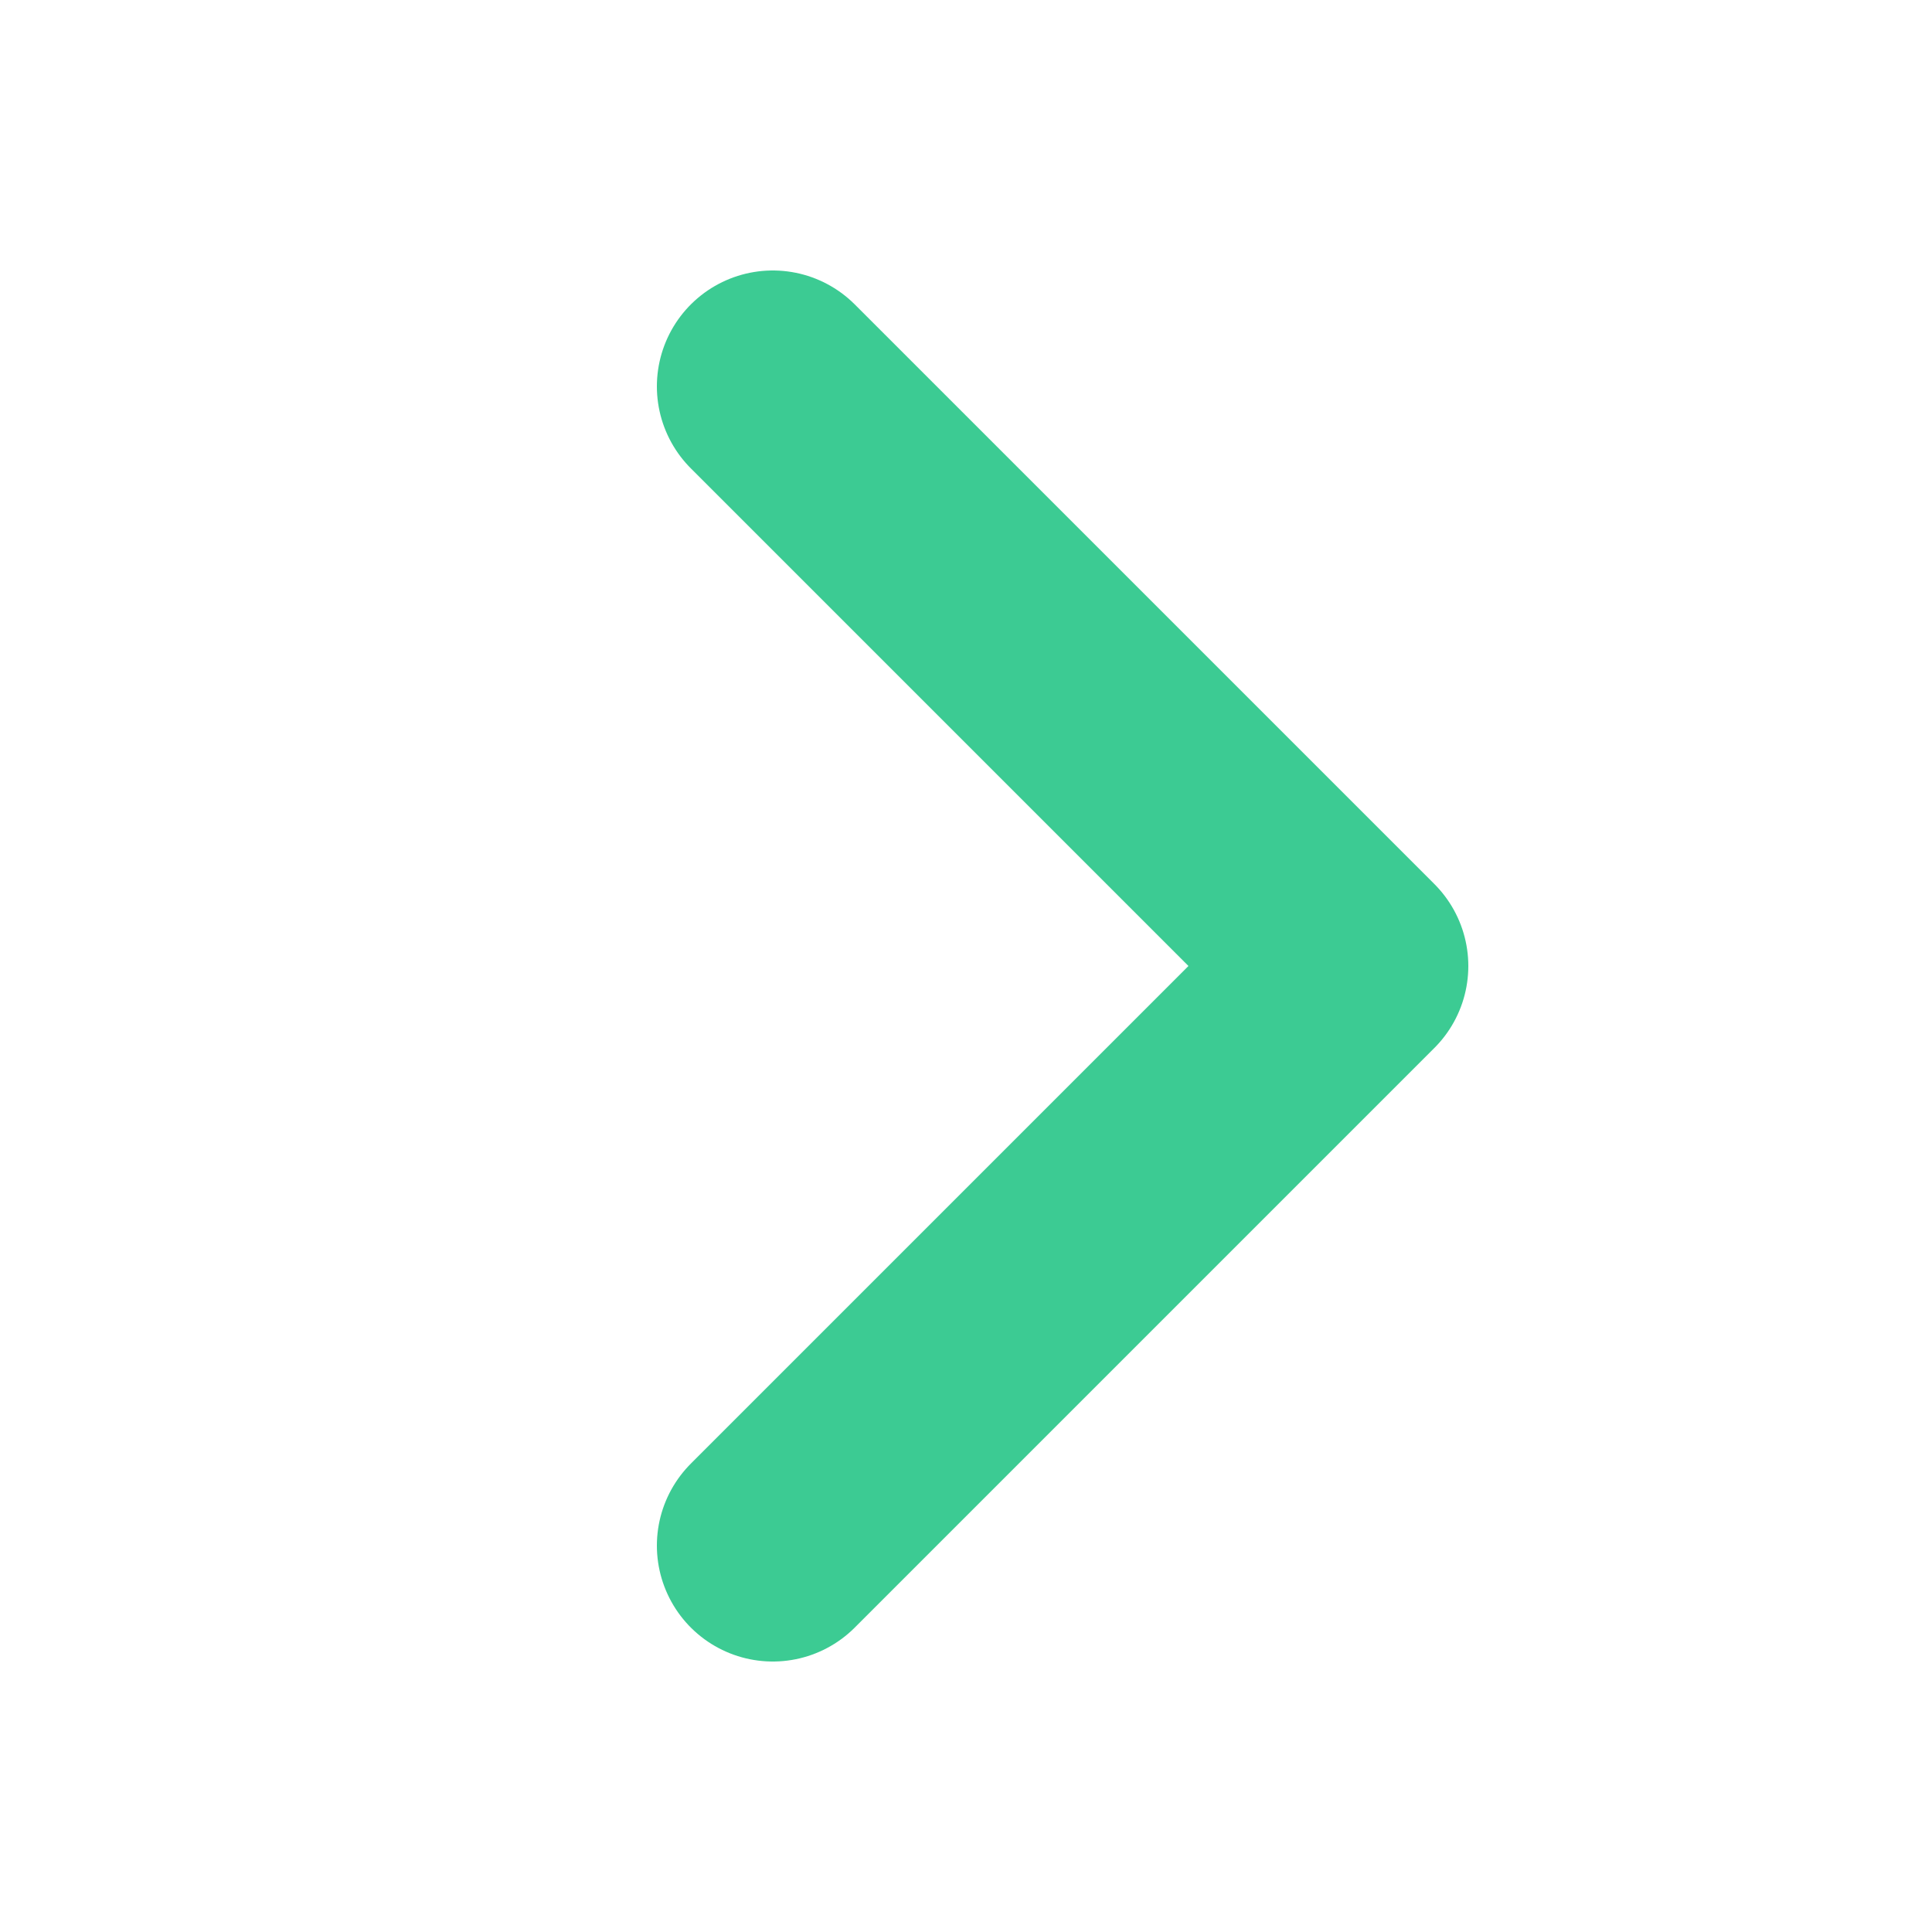
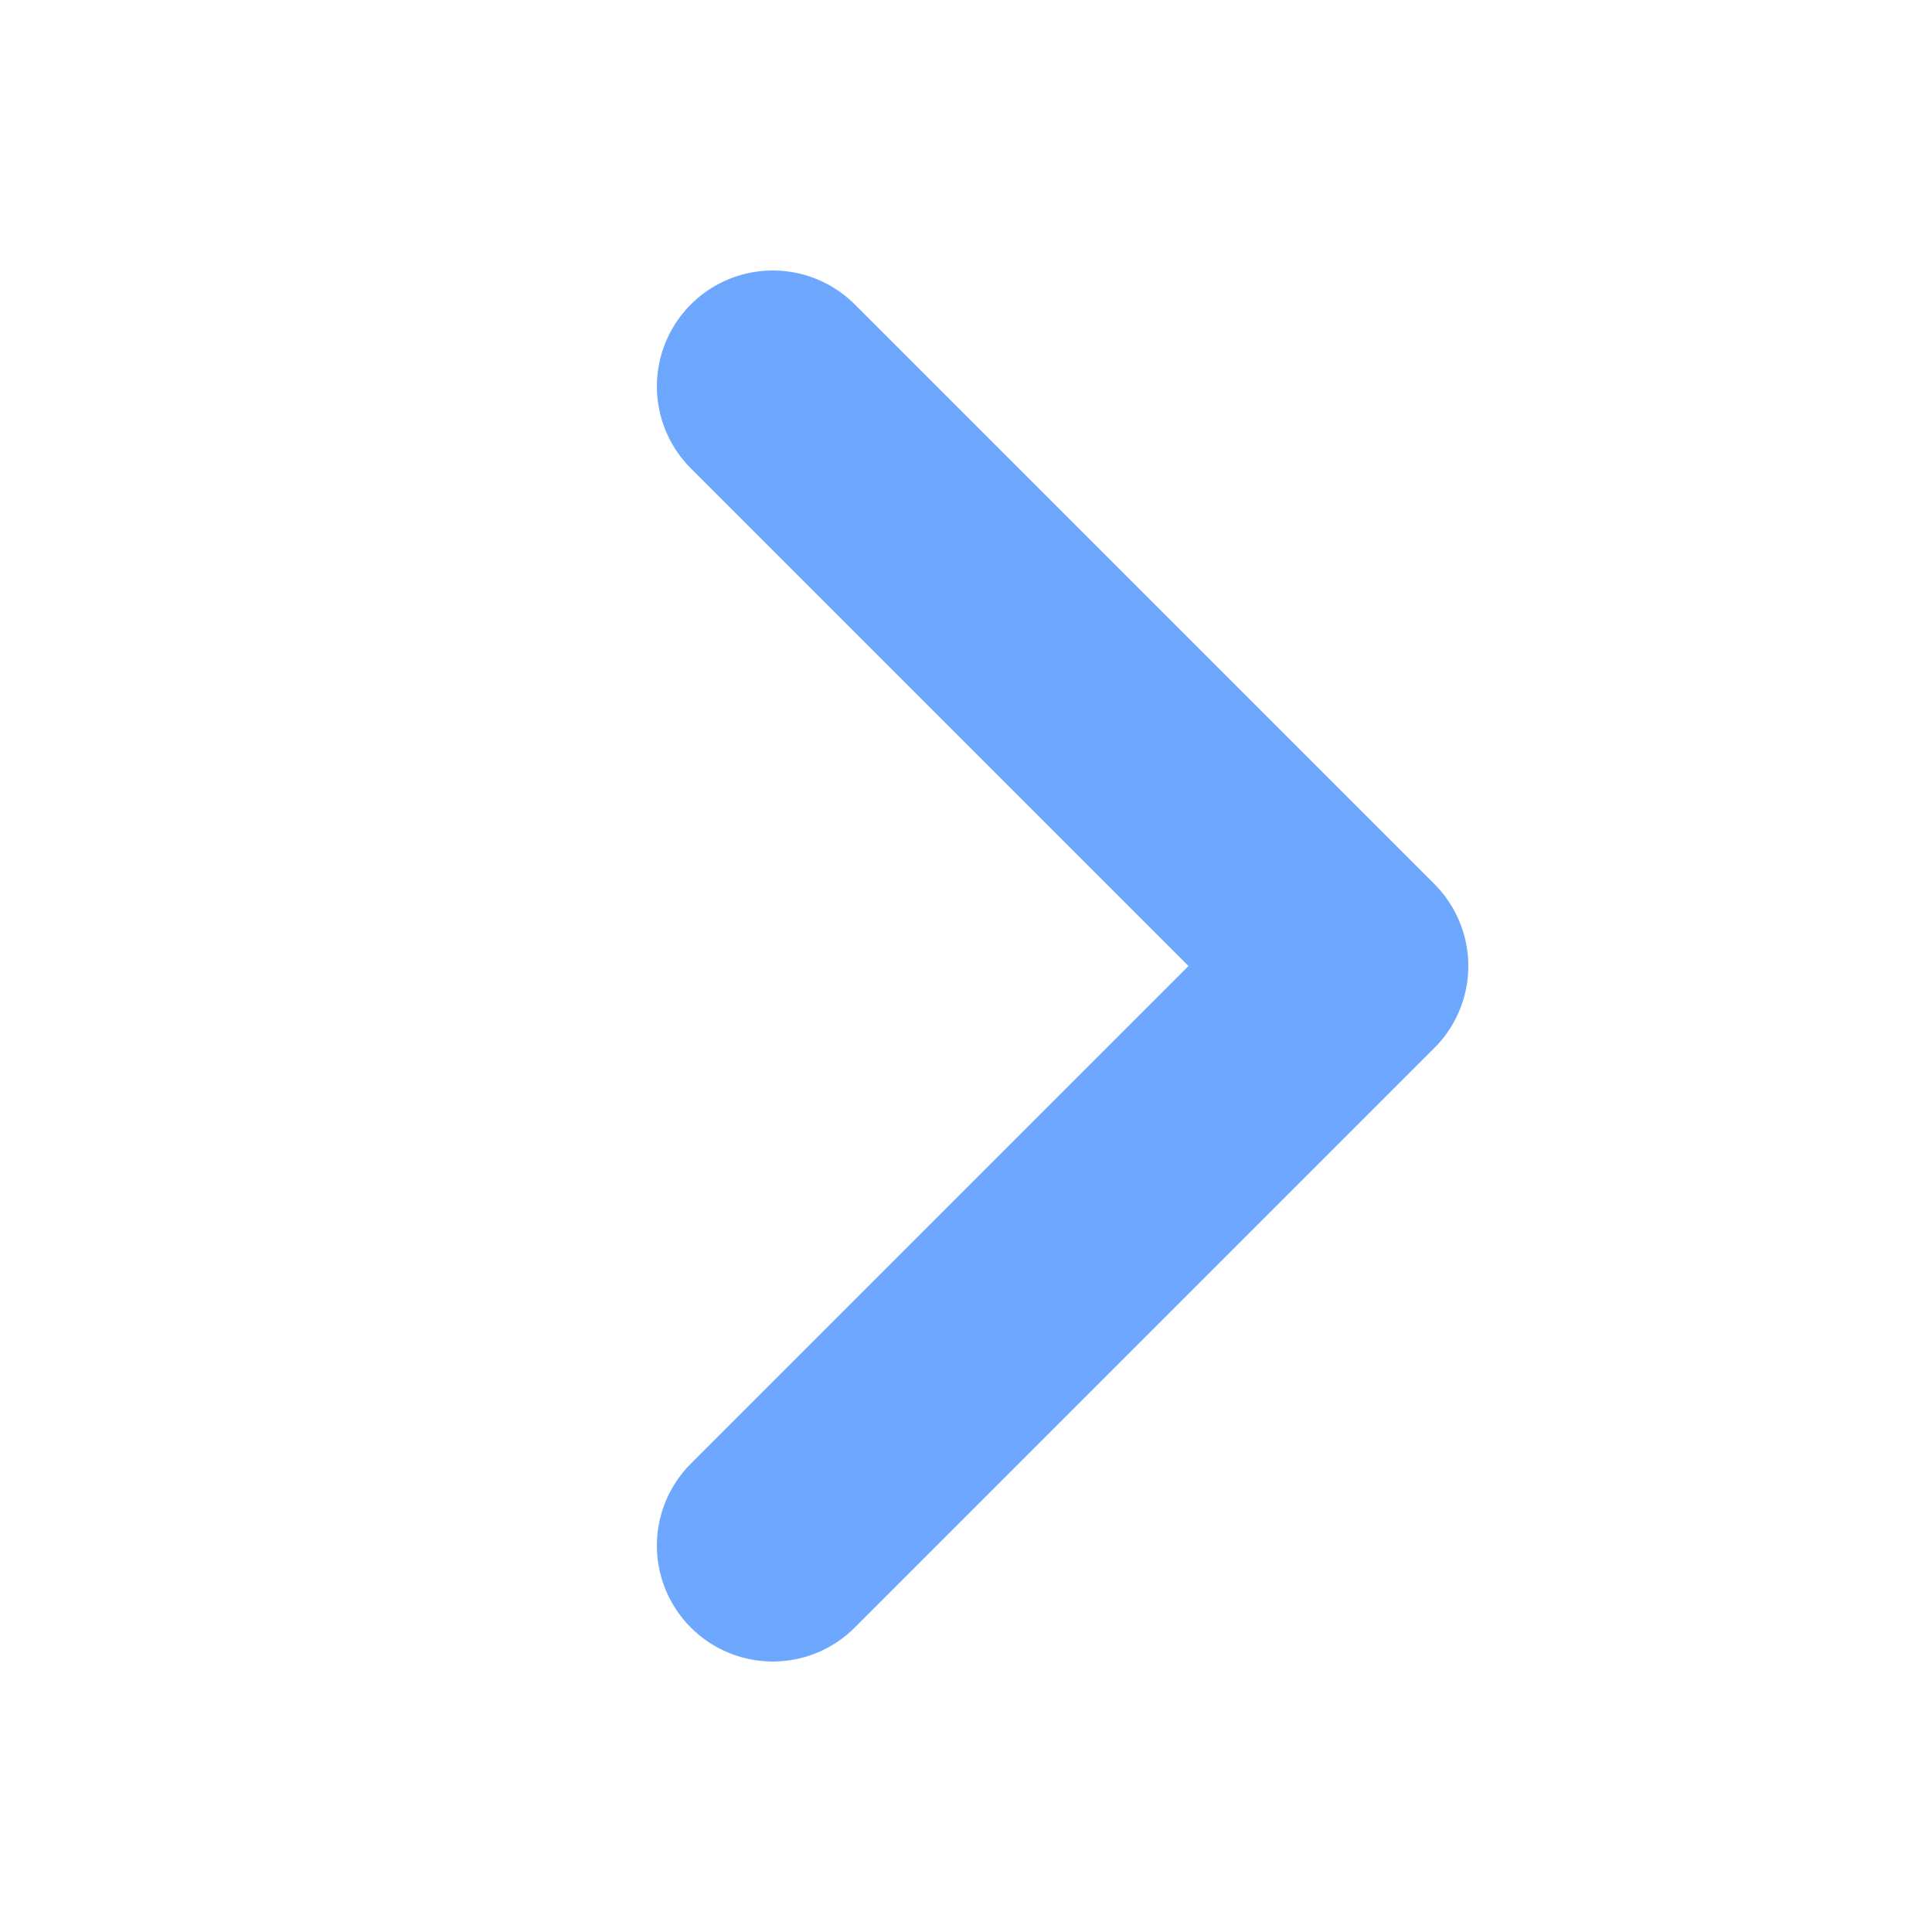
<svg xmlns="http://www.w3.org/2000/svg" width="15" height="15" viewBox="0 0 15 15">
-   <path d="M6 3 L10.5 7.5 L6 12" fill="none" stroke="#3CCB93" stroke-width="1.8" stroke-linecap="round" stroke-linejoin="round" />
+   <path d="M6 3 L10.5 7.5 L6 12" fill="none" stroke="#6EA8FE" stroke-width="1.8" stroke-linecap="round" stroke-linejoin="round" />
</svg>
